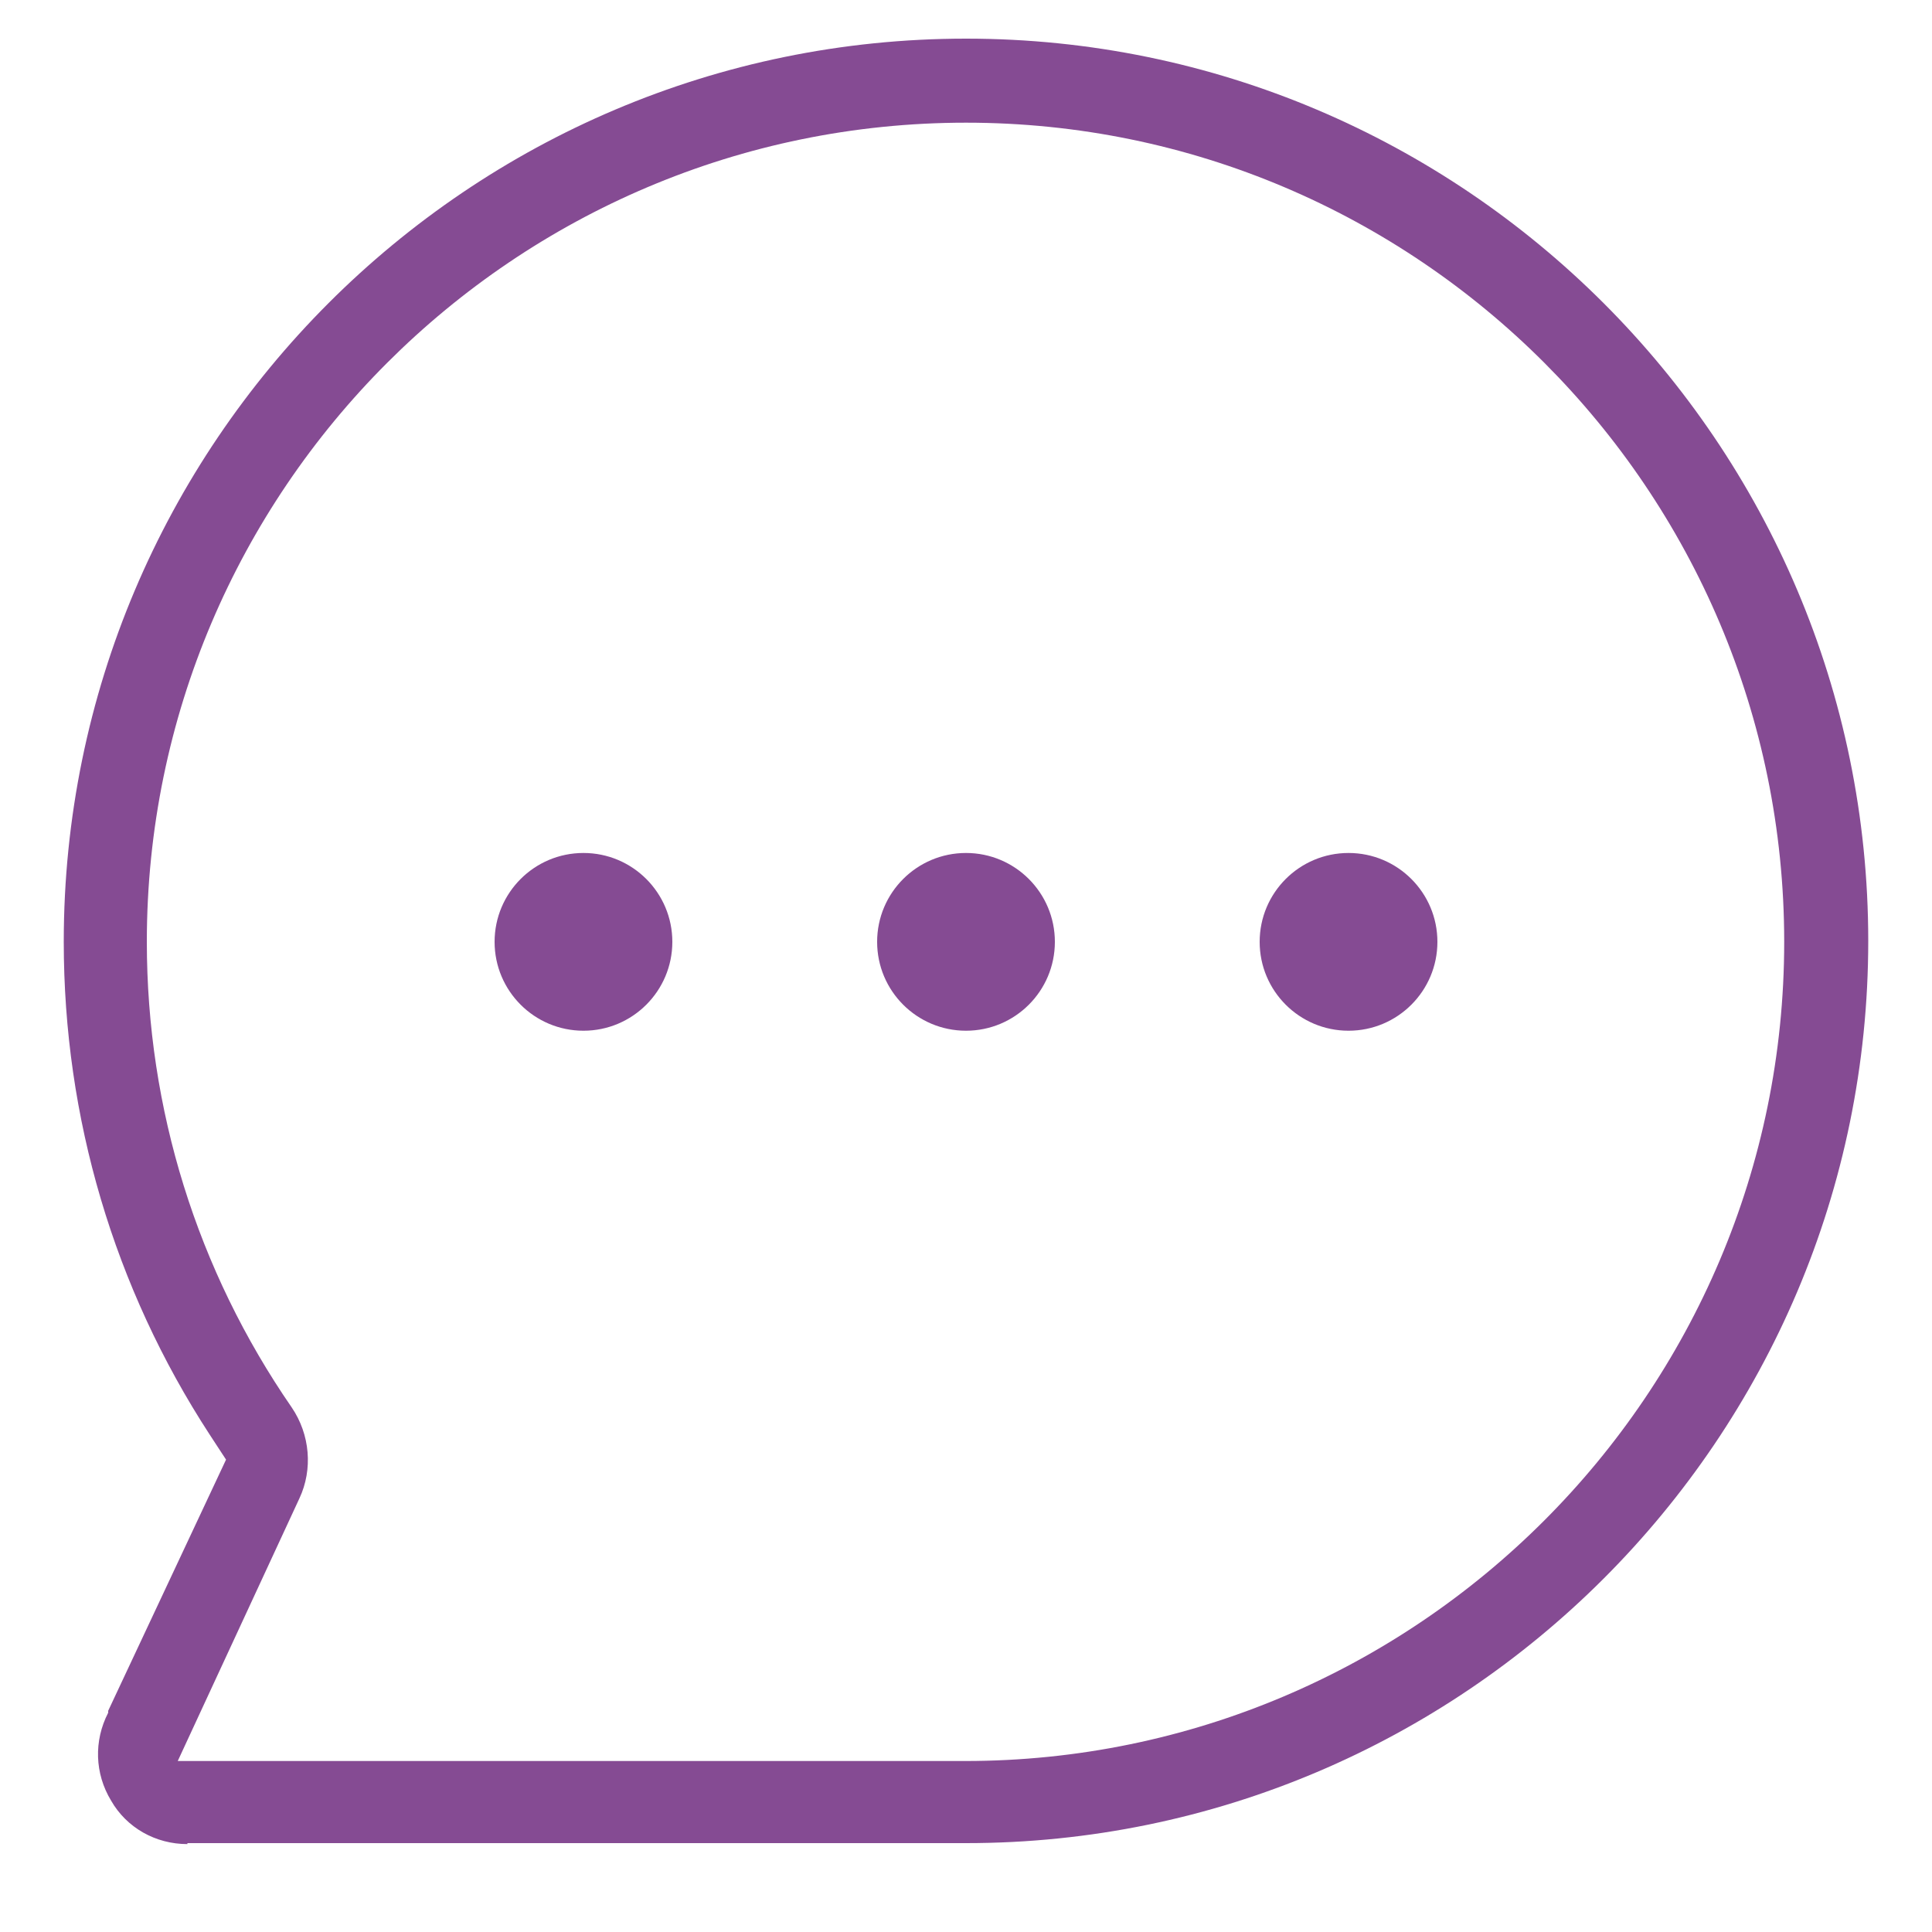
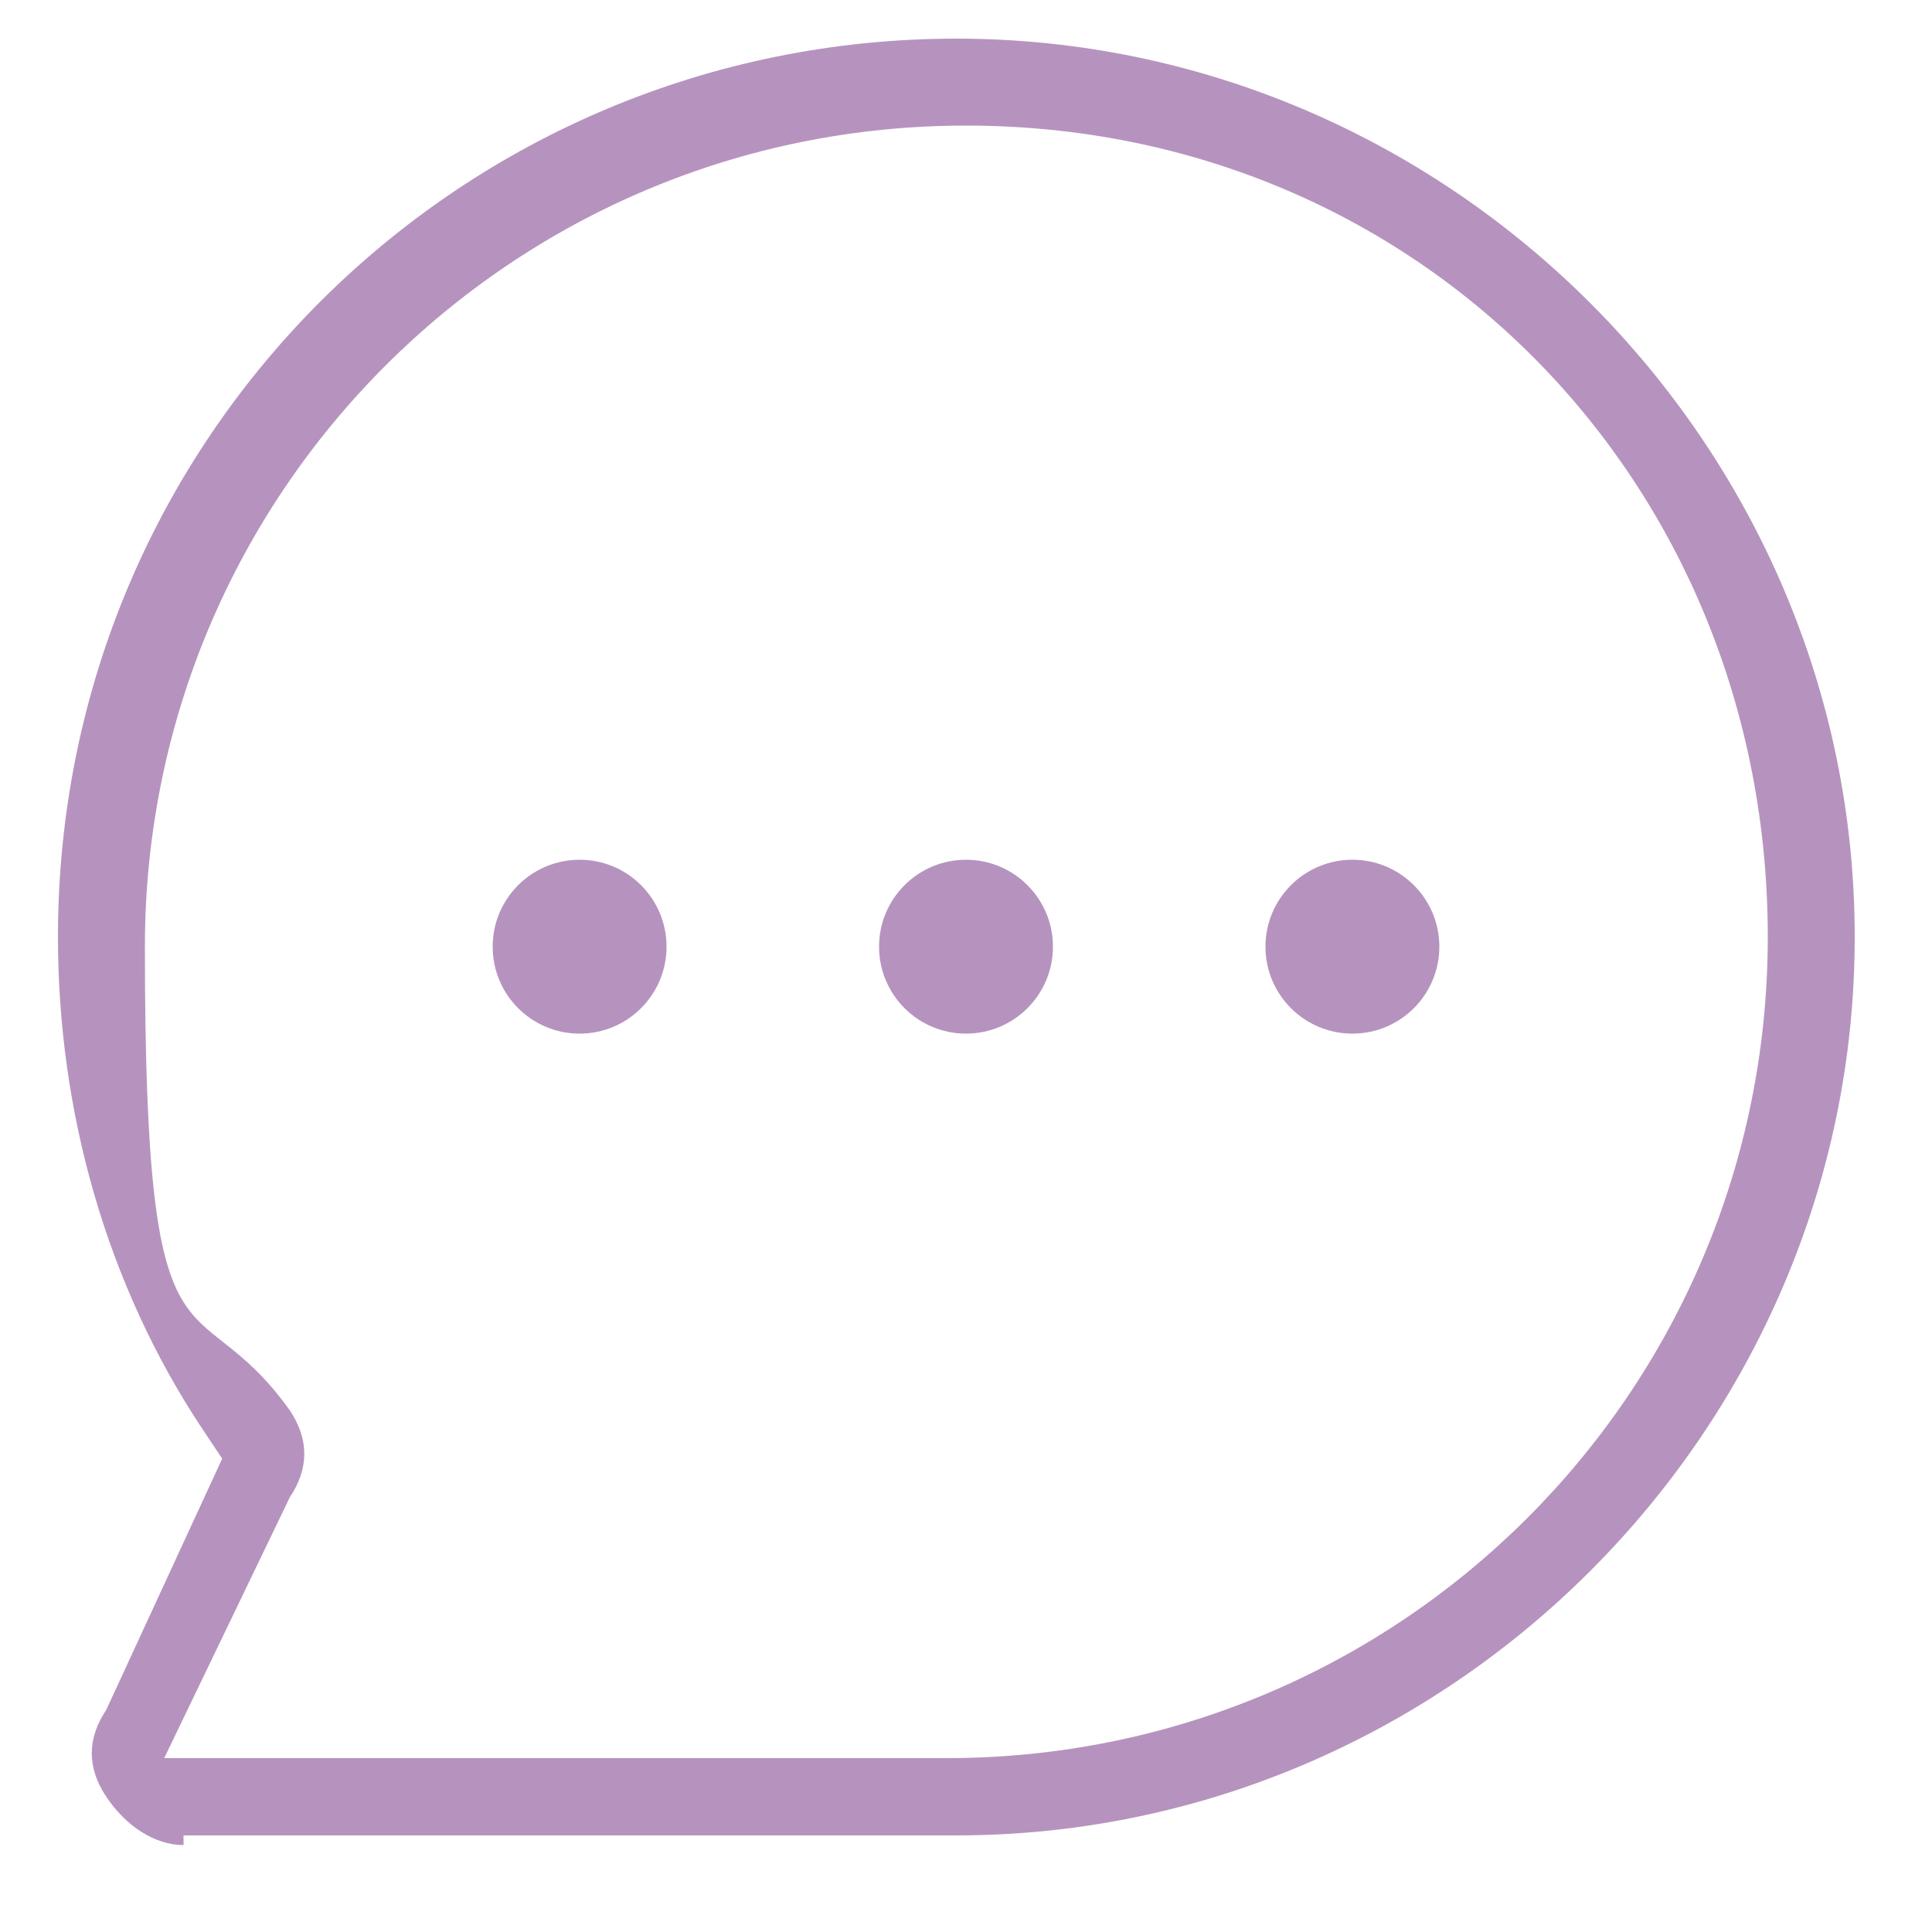
- <svg xmlns="http://www.w3.org/2000/svg" id="_레이어_1" data-name="레이어_1" version="1.1" viewBox="0 0 20 20">
+ <svg xmlns="http://www.w3.org/2000/svg" id="_레이어_1" version="1.1" viewBox="0 0 20 20">
  <defs>
    <style>
      .st0, .st1 {
        fill: #854b93;
+         opacity: .6;
      }

      .st1 {
        fill-rule: evenodd;
      }
    </style>
  </defs>
-   <path class="st1" d="M1.94,19.09c-.33,0-.63-.17-.79-.45-.17-.28-.18-.62-.03-.91v-.02s1.22-2.6,1.22-2.6l-.17-.26c-.99-1.52-1.51-3.28-1.51-5.1C.66,4.59,4.85.4,10,.4s9.34,4.19,9.34,9.34-4.19,9.34-9.34,9.34H1.94ZM10,1.27C5.33,1.27,1.52,5.07,1.52,9.75c0,1.73.52,3.4,1.5,4.82.19.28.22.64.08.94l-1.26,2.72h8.15c4.67,0,8.48-3.8,8.48-8.48S14.67,1.27,10,1.27Z" />
-   <circle class="st0" cx="6.04" cy="9.75" r=".92" />
-   <circle class="st0" cx="13.96" cy="9.75" r=".92" />
-   <circle class="st0" cx="10" cy="9.75" r=".92" />
+   <path class="st1" d="M1.9,19.1c-.3,0-.6-.2-.8-.5-.2-.3-.2-.6,0-.9h0s1.2-2.6,1.2-2.6l-.2-.3c-1-1.5-1.5-3.3-1.5-5.1,0-5.2,4.2-9.3,9.3-9.3s9.3,4.2,9.3,9.3-4.2,9.3-9.3,9.3H1.9ZM10,1.3C5.3,1.3,1.5,5.1,1.5,9.8s.5,3.4,1.5,4.8c.2.3.2.6,0,.9l-1.3,2.7h8.1c4.7,0,8.5-3.8,8.5-8.5S14.7,1.3,10,1.3Z" />
+   <circle class="st0" cx="6" cy="9.8" r=".9" />
+   <circle class="st0" cx="14" cy="9.8" r=".9" />
+   <circle class="st0" cx="10" cy="9.8" r=".9" />
</svg>
